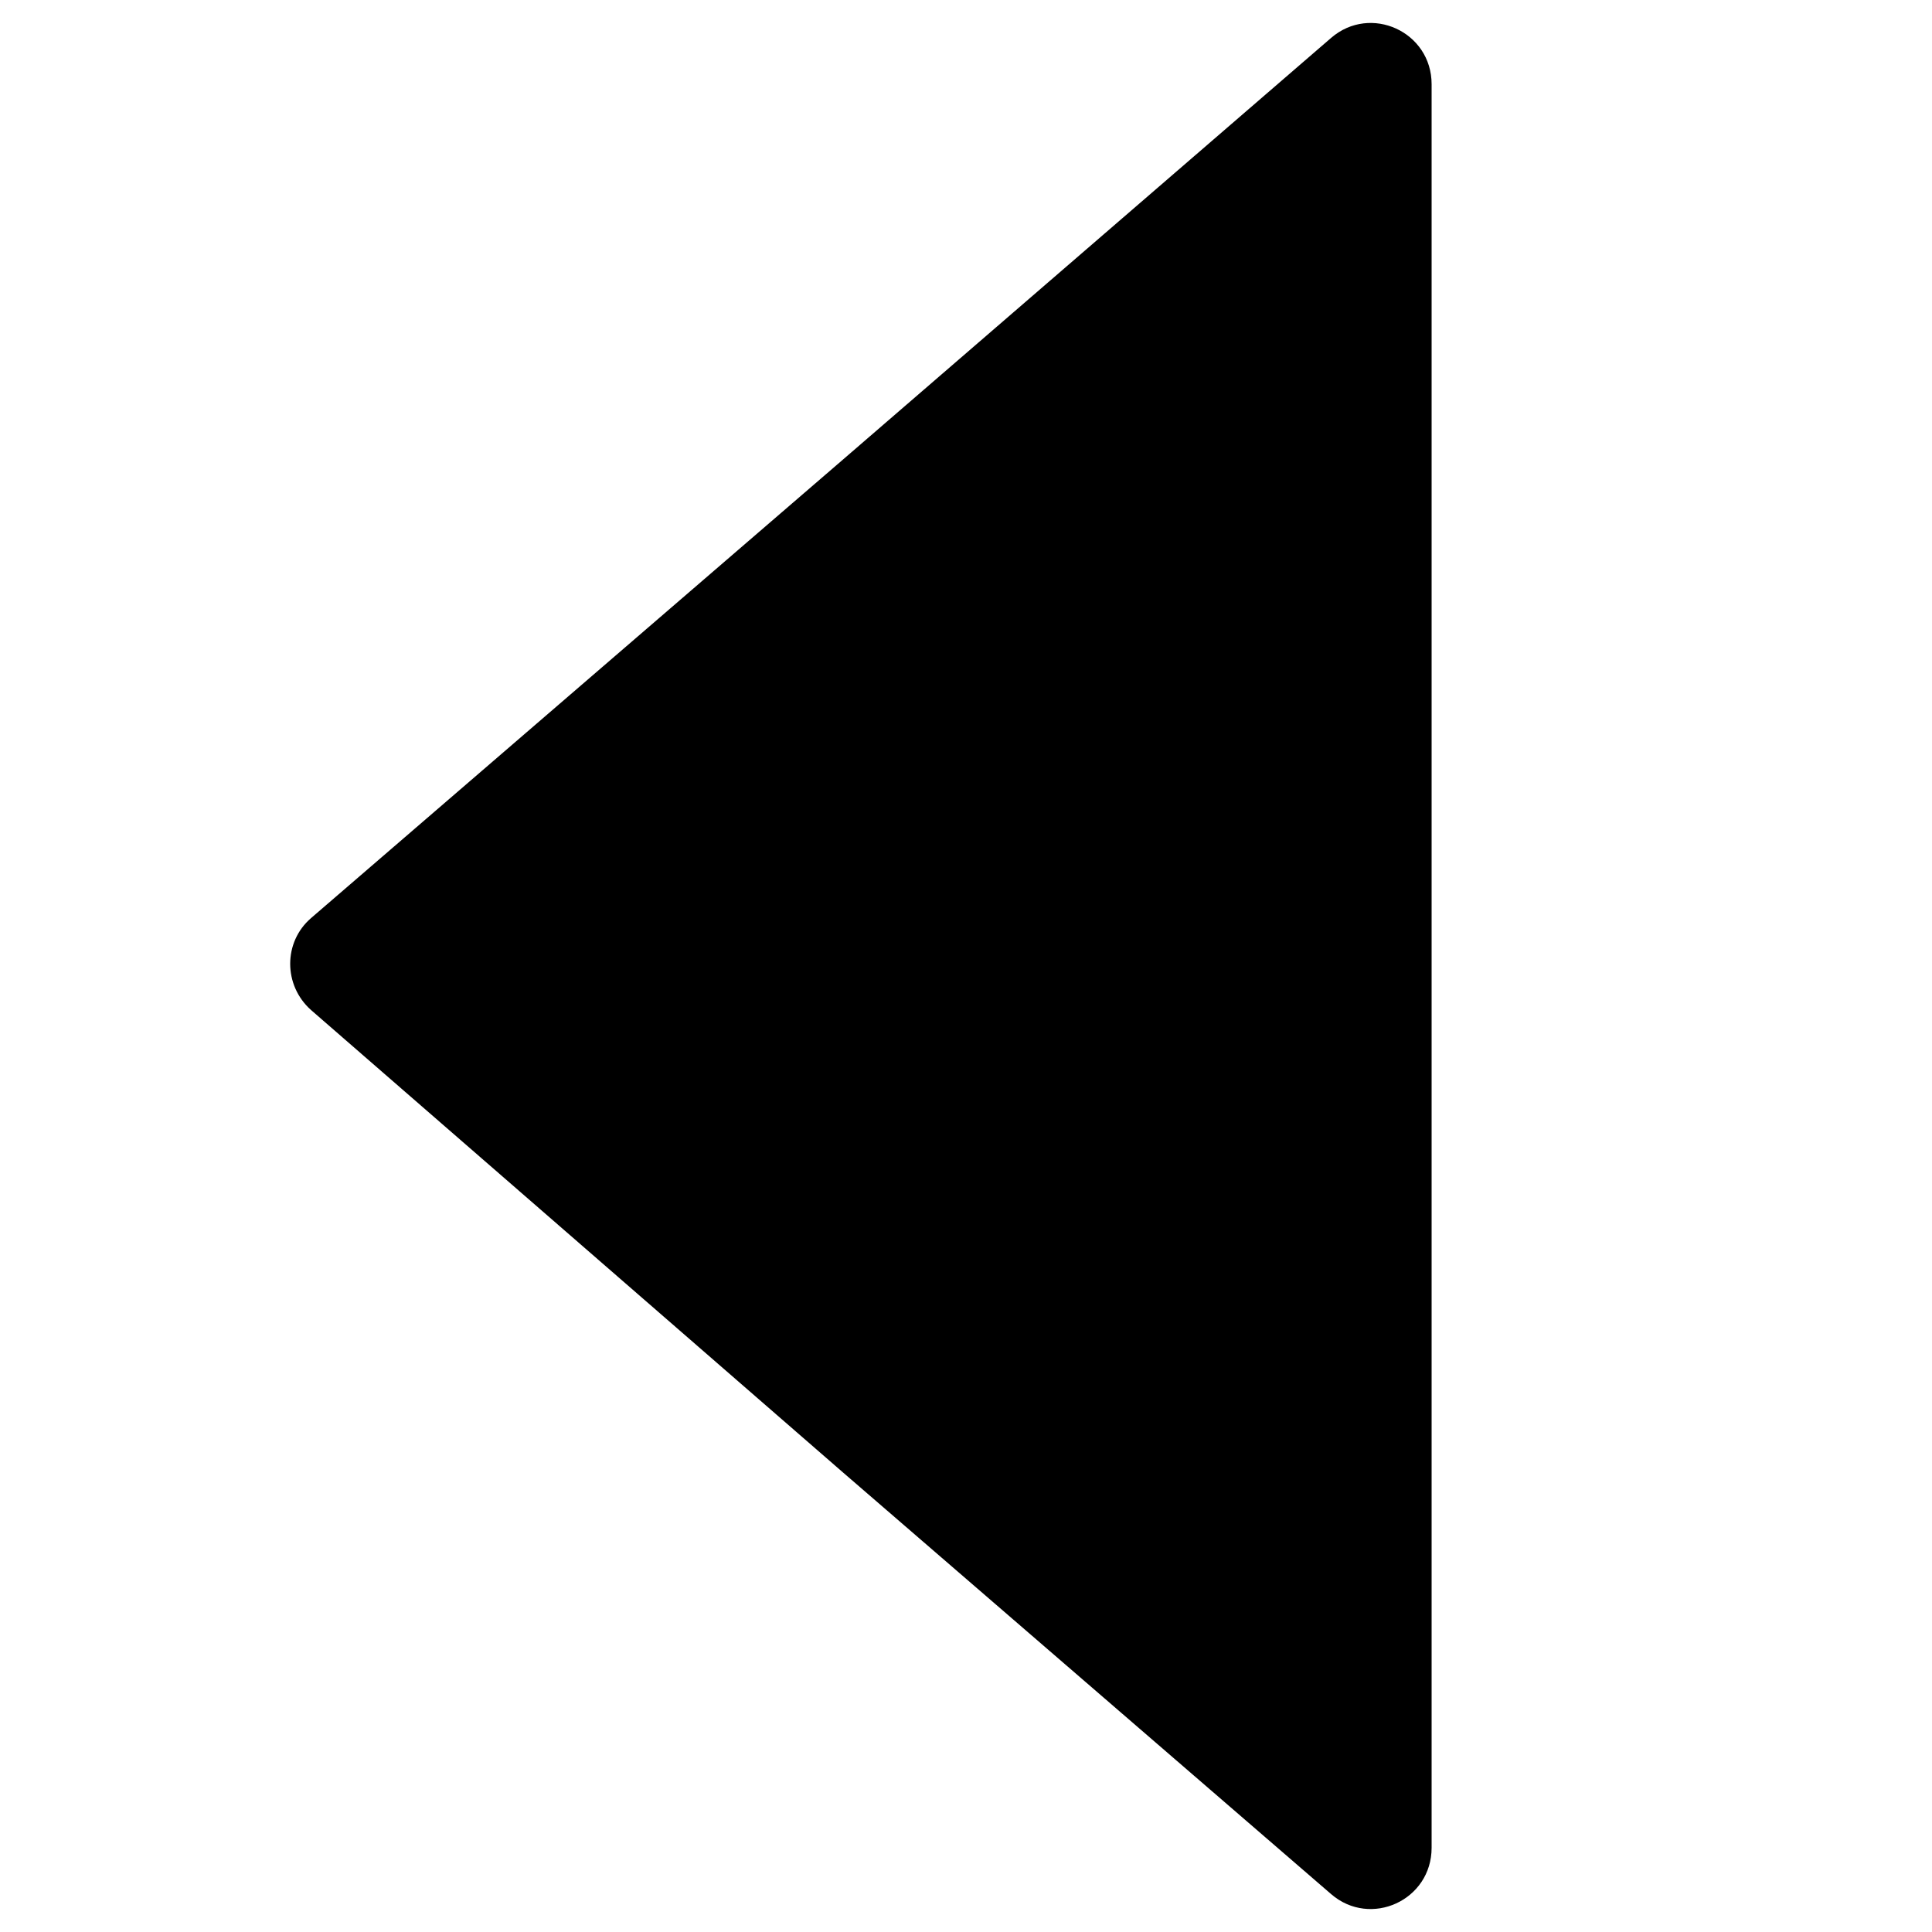
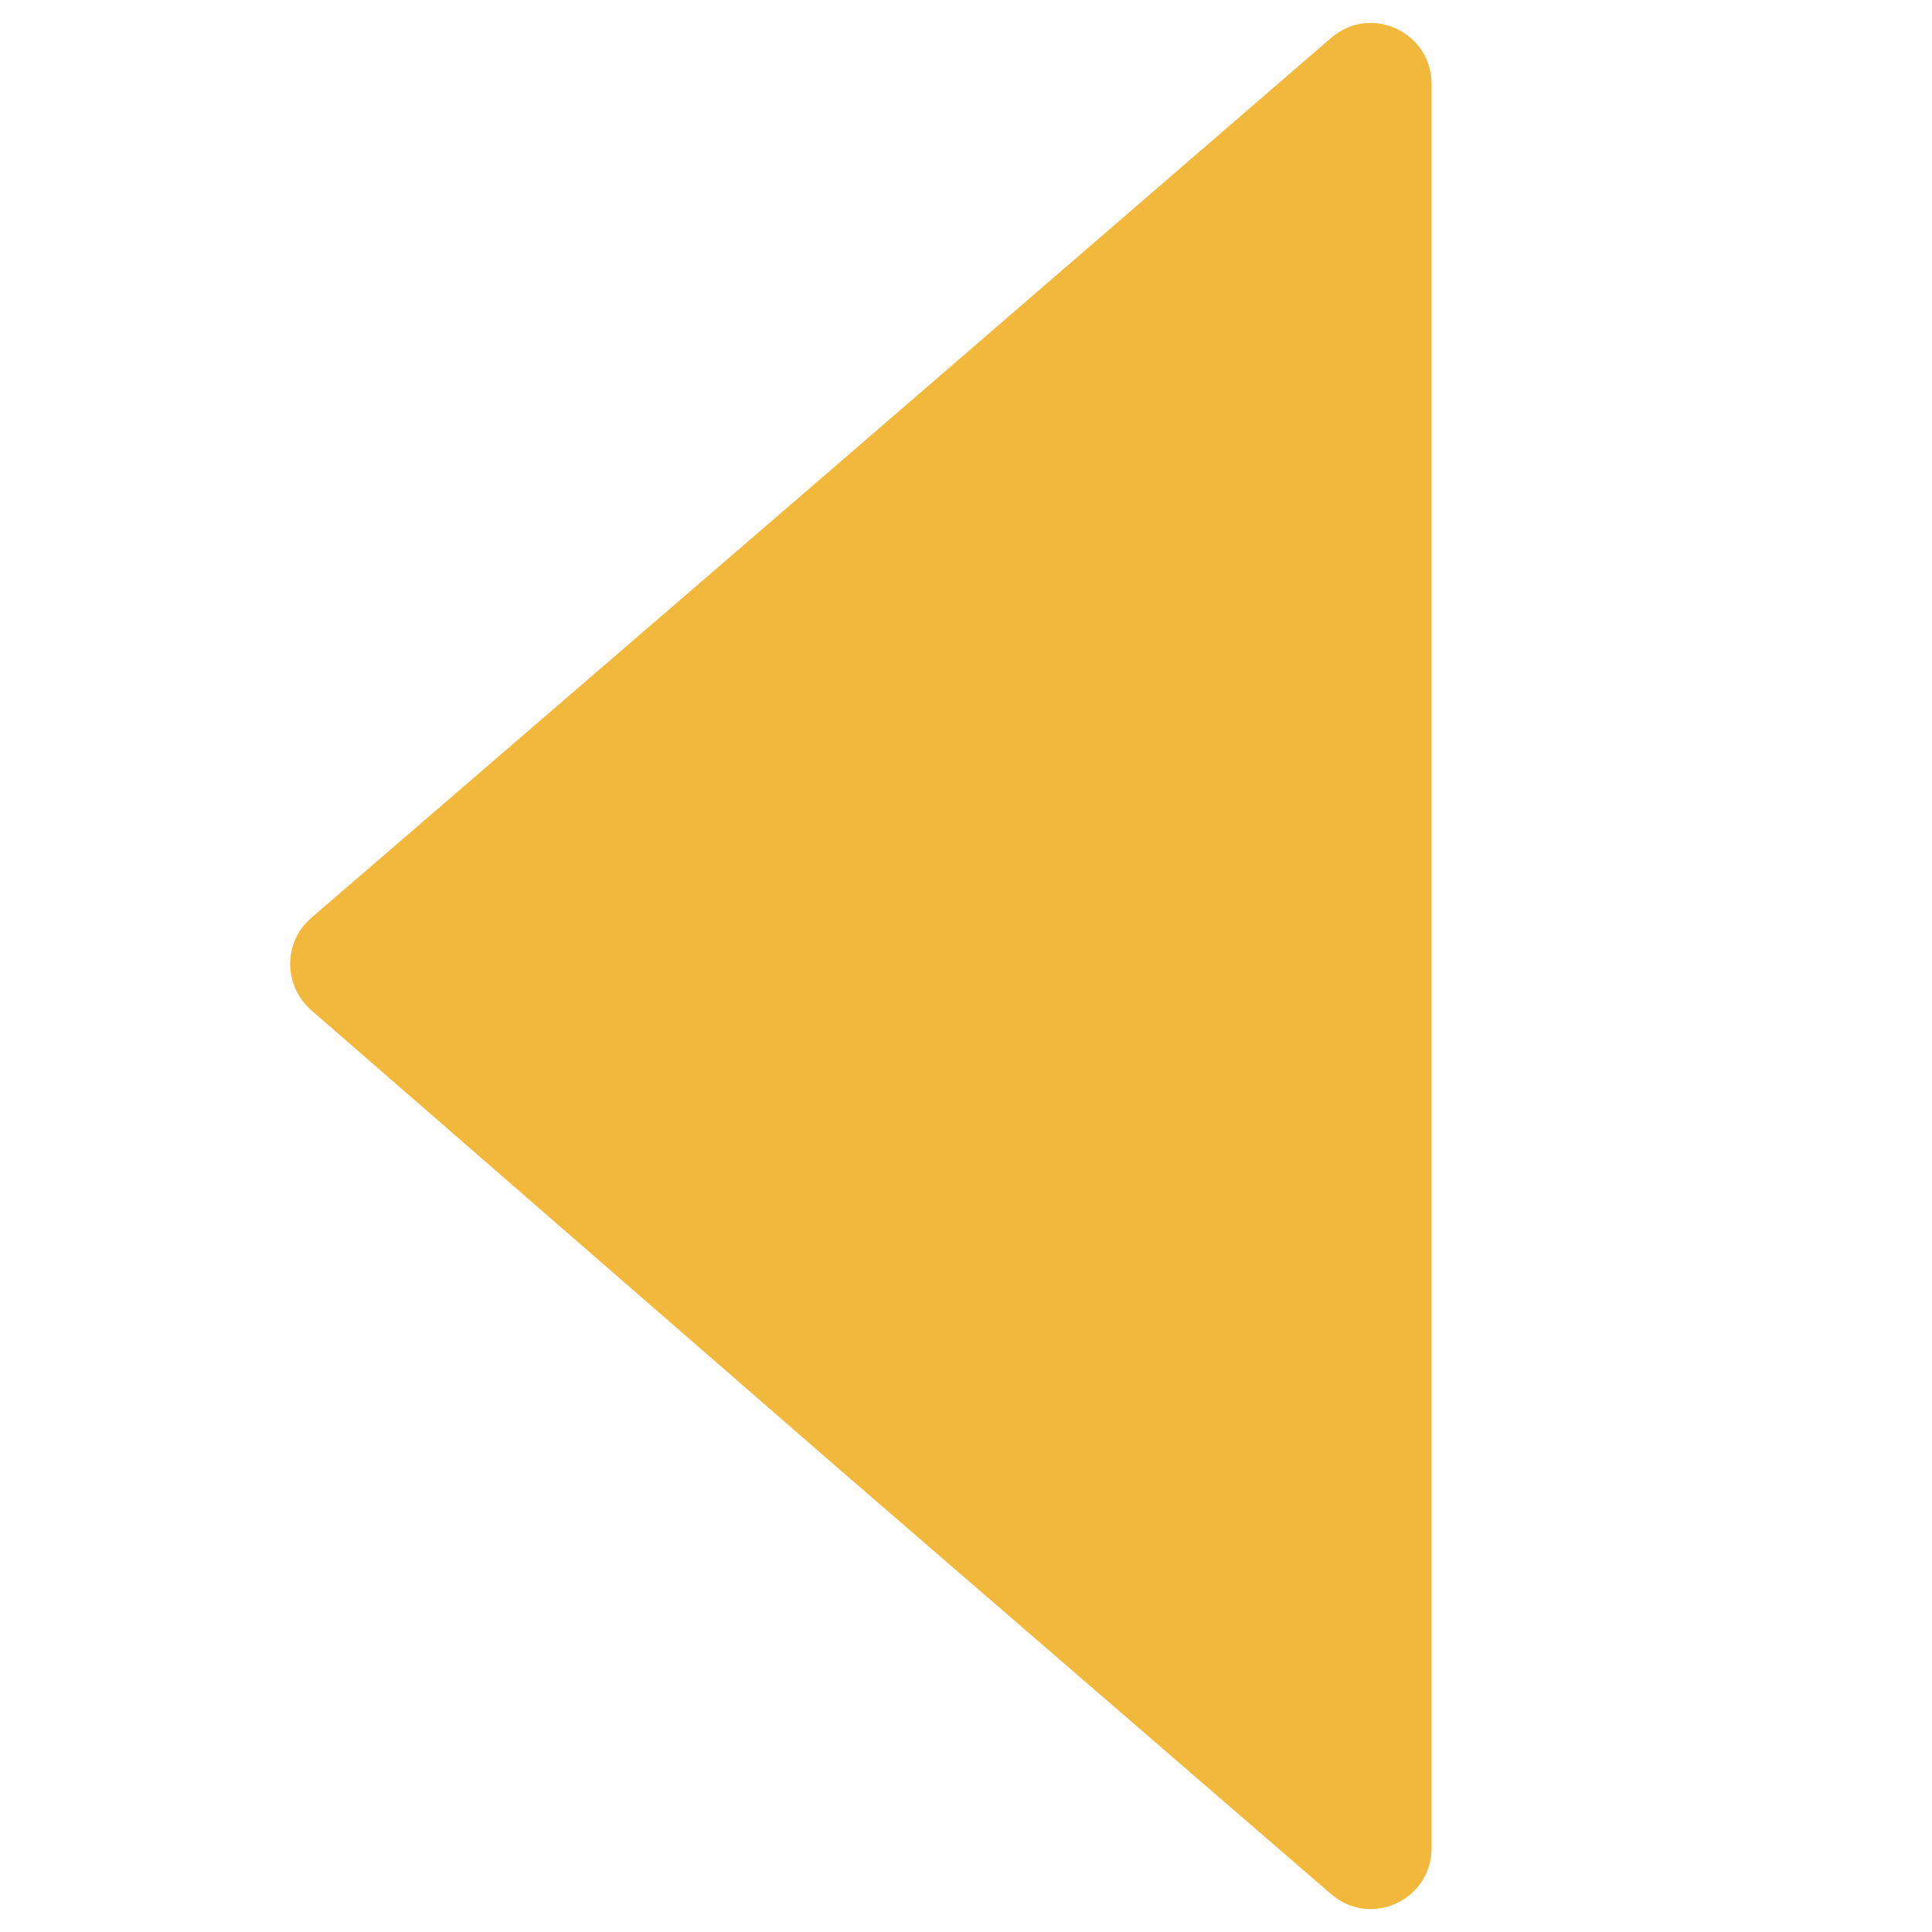
<svg xmlns="http://www.w3.org/2000/svg" version="1.1" id="Layer_1" x="0px" y="0px" viewBox="0 0 500 500" style="enable-background:new 0 0 500 500;" xml:space="preserve">
+   <style type="text/css">
+ 	.st0{fill:#F1B83B;}
+ </style>
  <g>
-     <path d="M370.5,478.2c0,13.6-15.8,20.8-26,12L218.2,381.1L80.5,261.4c-7.2-6.4-7.2-17.6,0-23.8l137.7-118.7L344.5,9.8   c10.2-8.8,26-1.6,26,12v227.8V478.2z" />
+     <path class="st0" d="M370.5,478.2c0,13.6-15.8,20.8-26,12L218.2,381.1L80.5,261.4c-7.2-6.4-7.2-17.6,0-23.8l137.7-118.7L344.5,9.8   c10.2-8.8,26-1.6,26,12v227.8V478.2z" />
  </g>
</svg>
